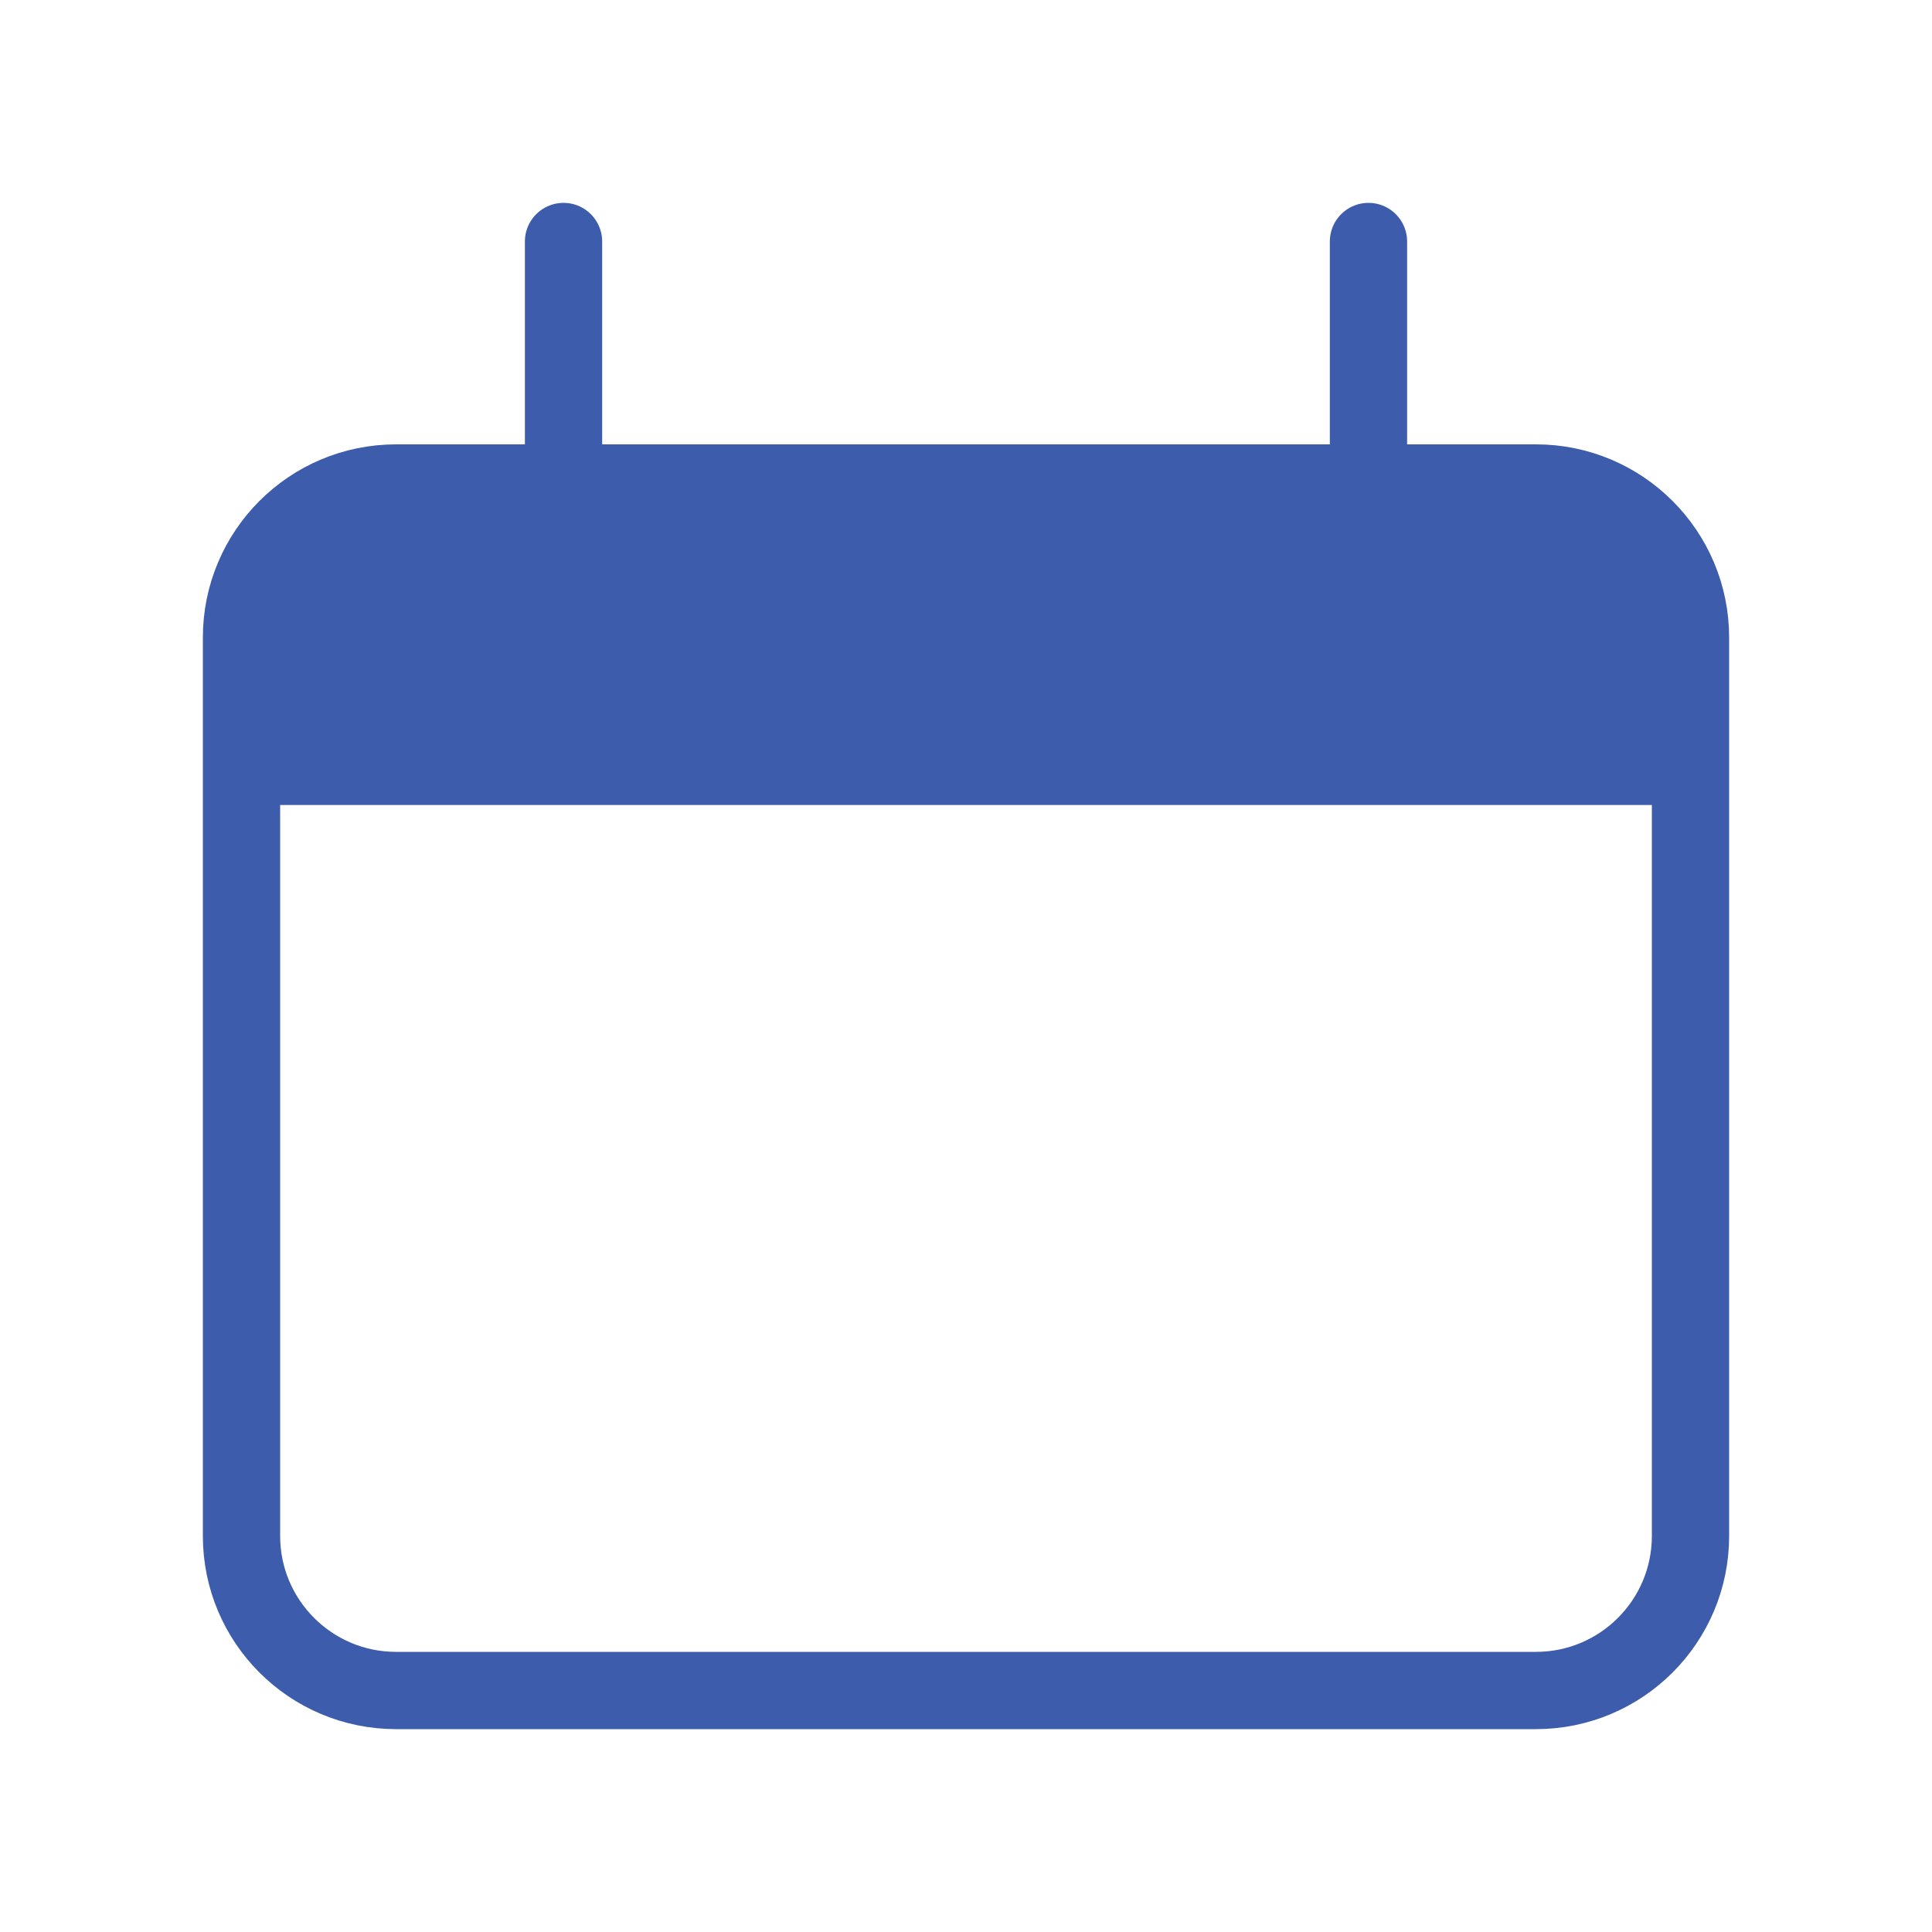
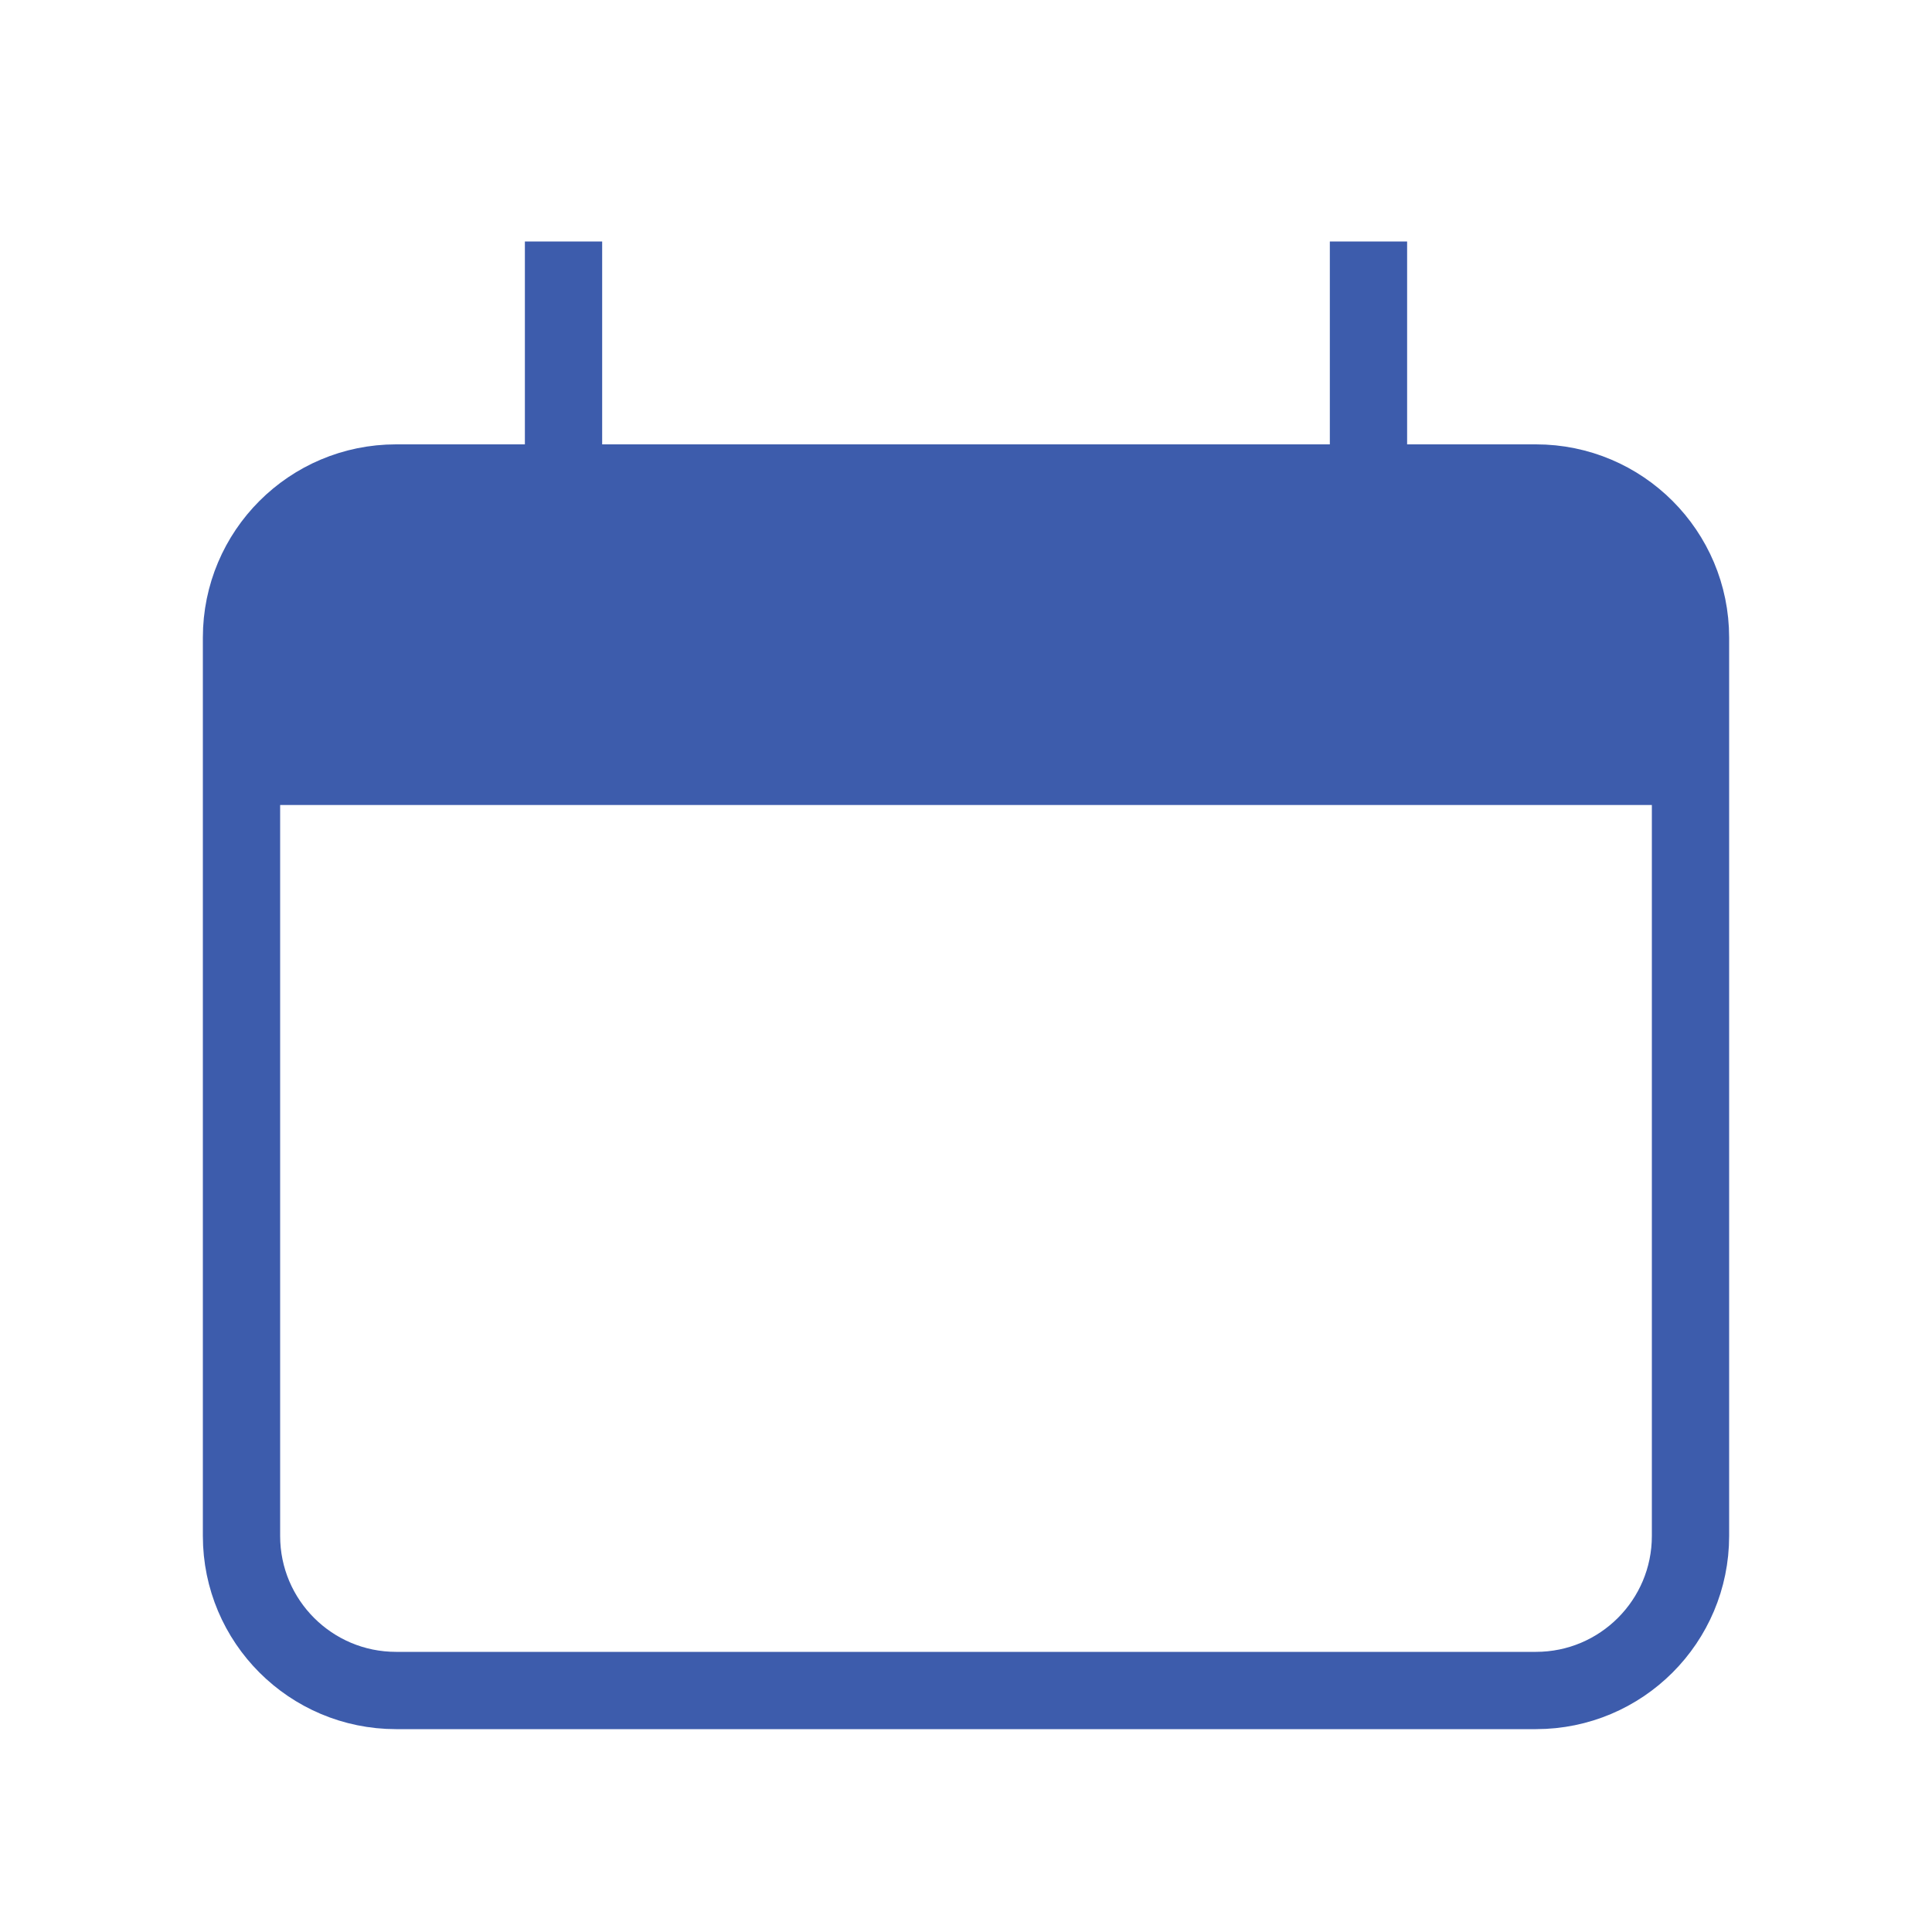
<svg xmlns="http://www.w3.org/2000/svg" width="25" height="25" viewBox="0 0 25 25" fill="none">
  <rect x="3.125" y="6.25" width="18.75" height="15.625" rx="2" stroke="#3D5CAC" strokeWidth="2" />
  <path d="M3.125 10.25C3.125 8.364 3.125 7.422 3.711 6.836C4.297 6.25 5.239 6.25 7.125 6.25H17.875C19.761 6.25 20.703 6.25 21.289 6.836C21.875 7.422 21.875 8.364 21.875 10.25V10.417H3.125V10.25Z" fill="#3D5CAC" />
-   <path d="M7.292 3.125L7.292 6.25" stroke="#3D5CAC" strokeWidth="2" stroke-linecap="round" />
-   <path d="M17.708 3.125L17.708 6.25" stroke="#3D5CAC" strokeWidth="2" stroke-linecap="round" />
+   <path d="M7.292 3.125L7.292 6.25" stroke="#3D5CAC" strokeWidth="2" strokeLinecap="round" />
+   <path d="M17.708 3.125L17.708 6.25" stroke="#3D5CAC" strokeWidth="2" strokeLinecap="round" />
</svg>
